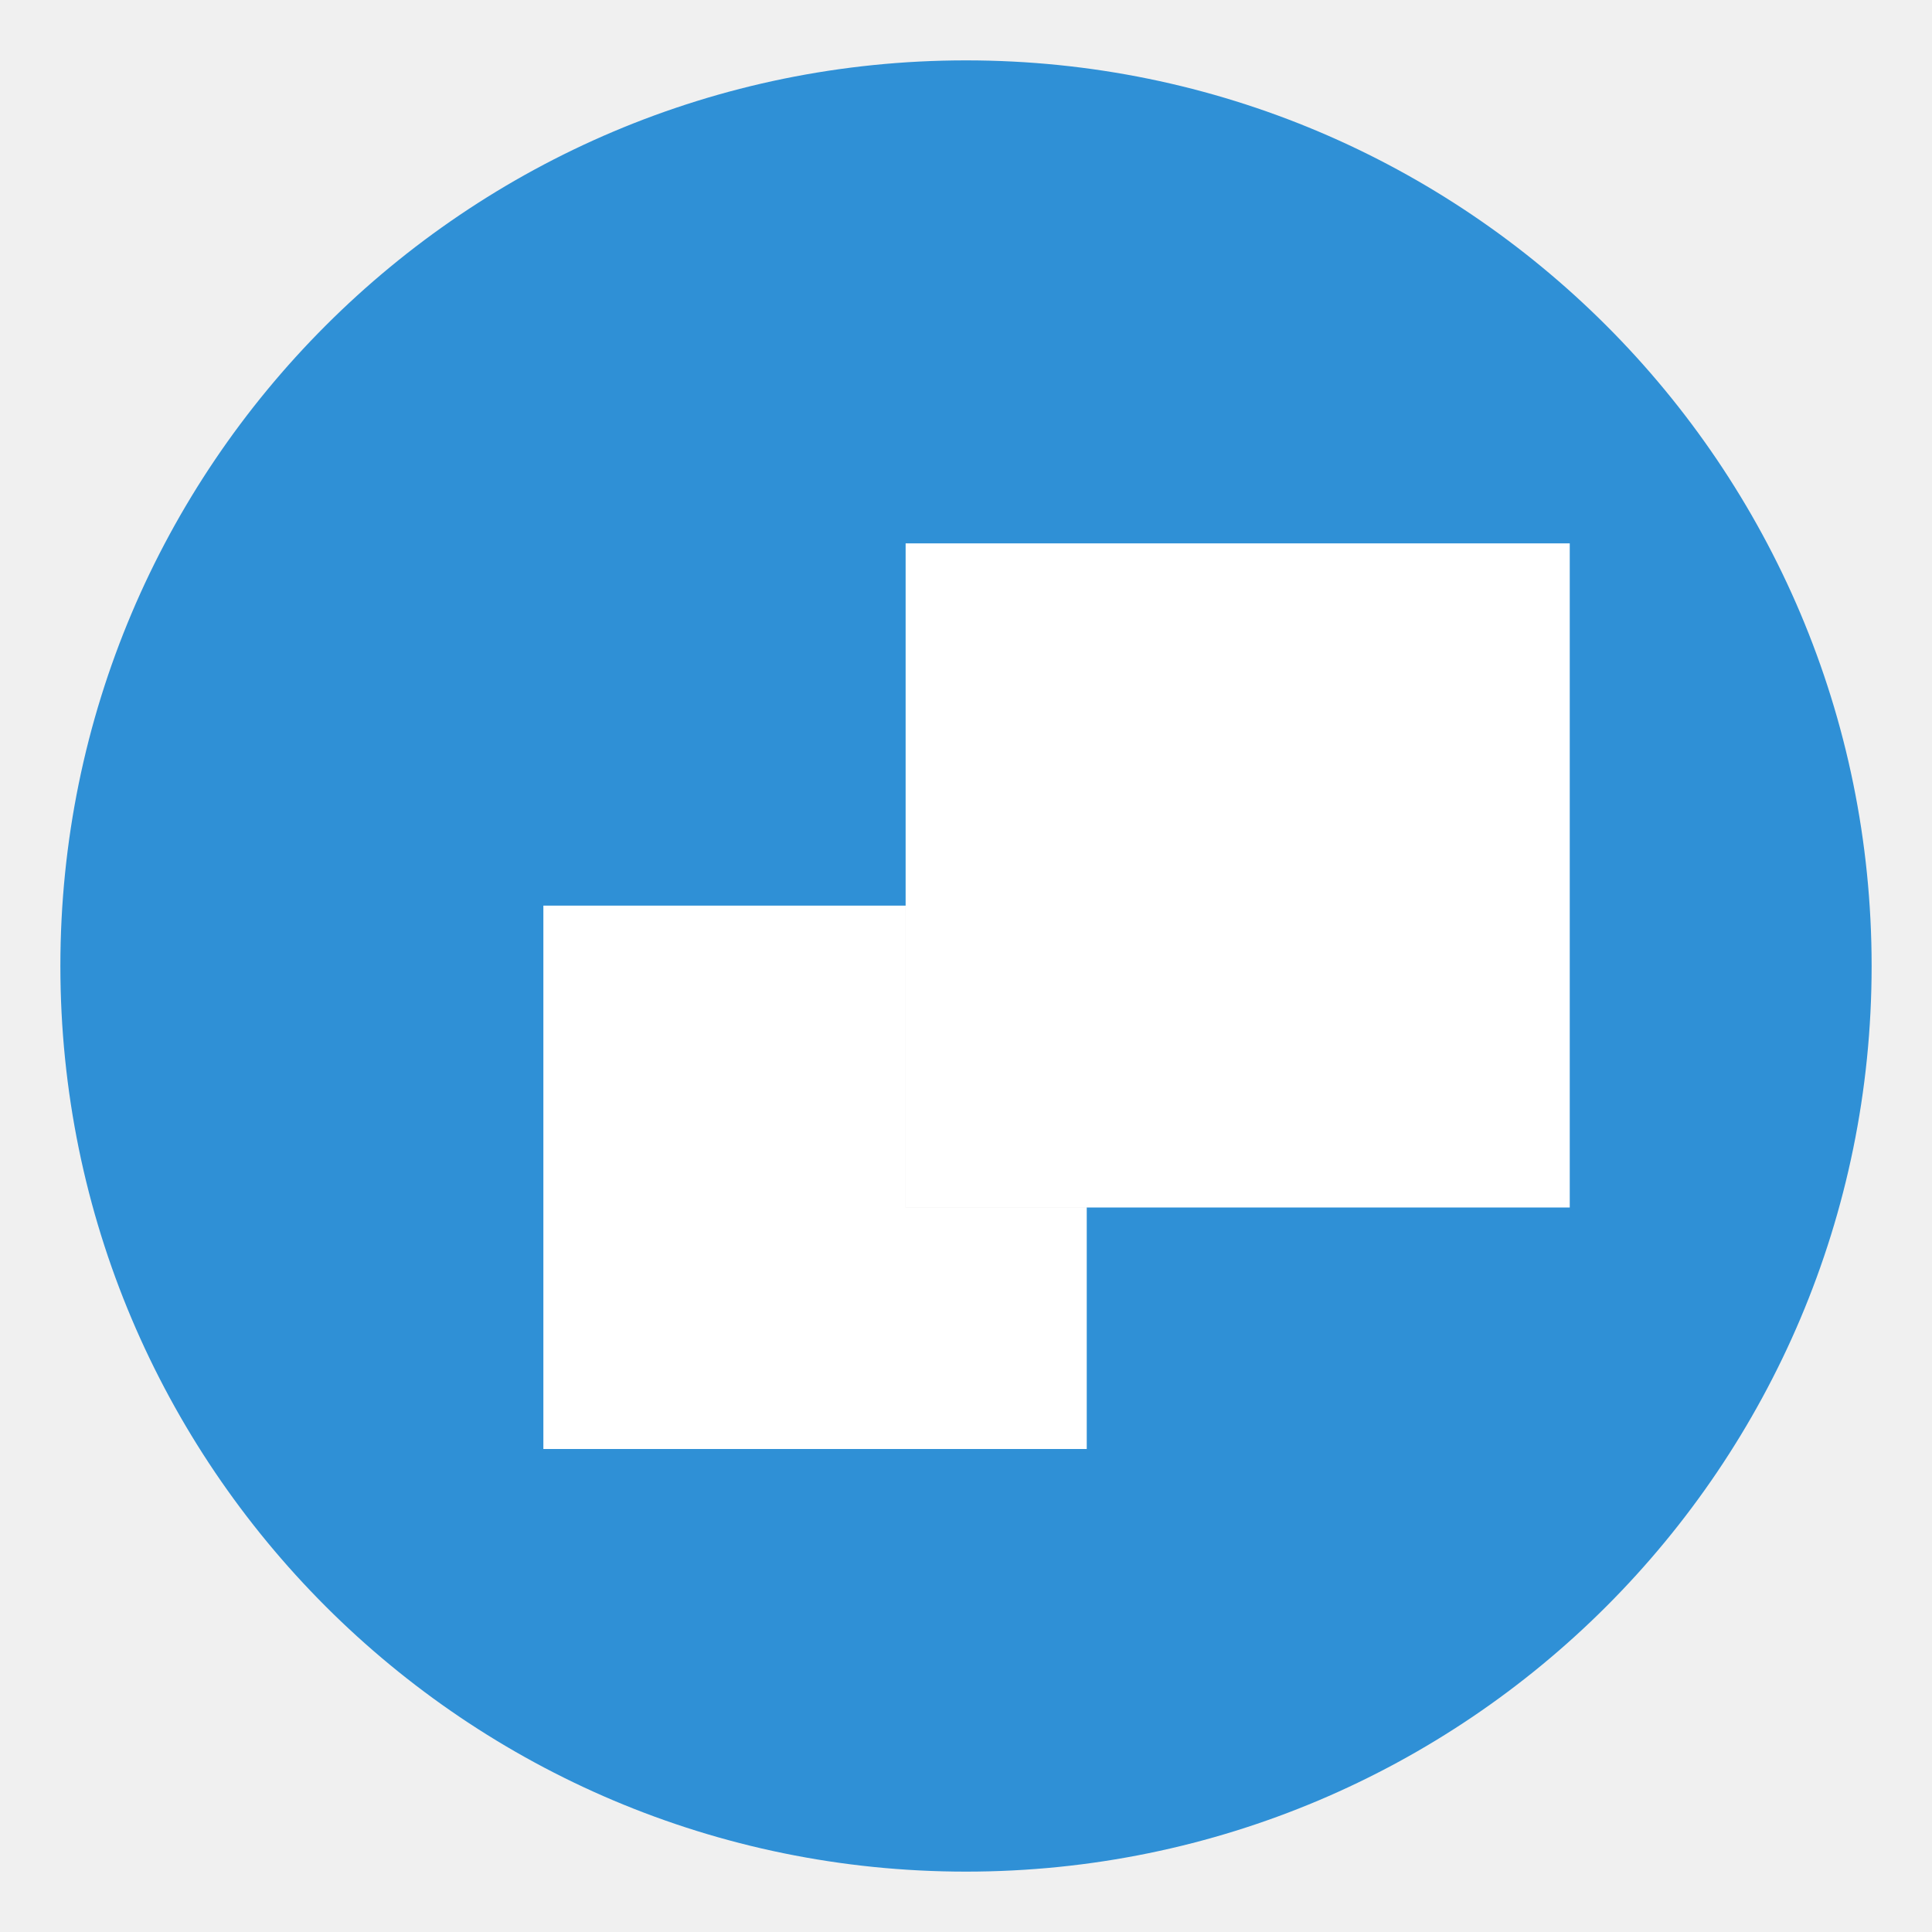
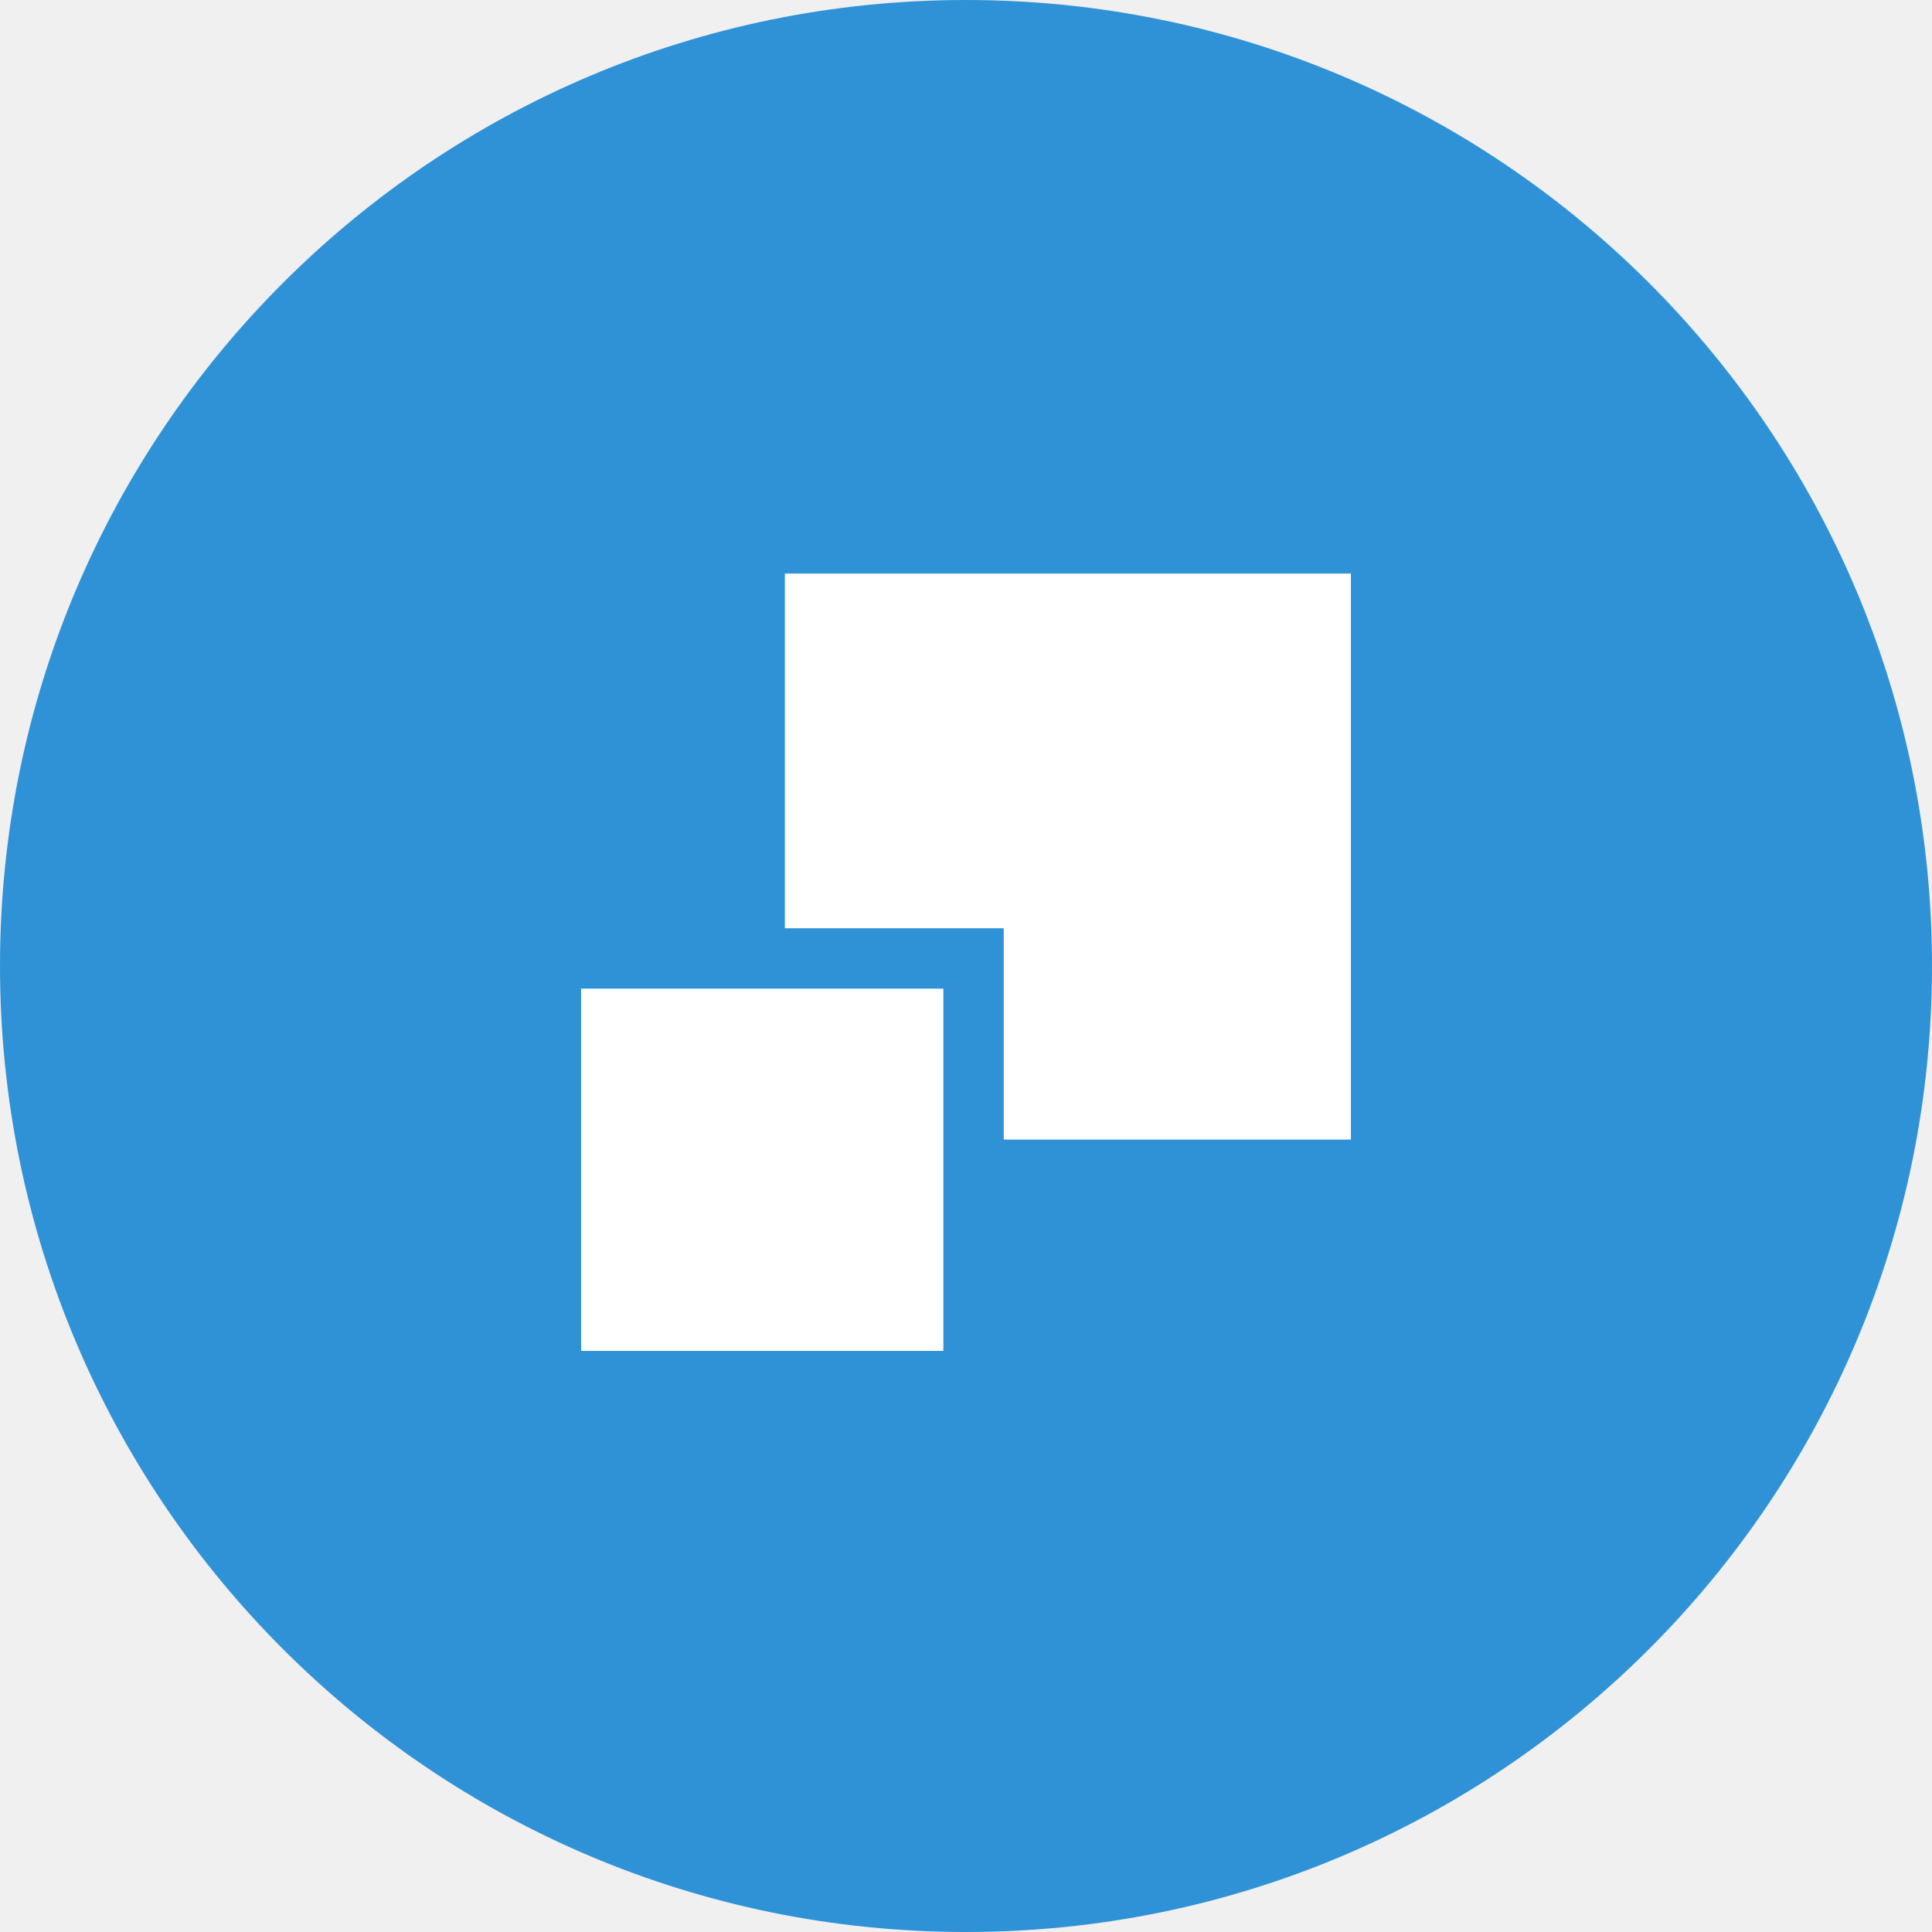
- <svg xmlns="http://www.w3.org/2000/svg" width="64" height="64" viewBox="0 0 64 64" fill="none">
-   <circle cx="32" cy="32" r="30" fill="#2F90D6" />
-   <rect x="18" y="30" width="18" height="18" fill="#FFFFFF" />
-   <rect x="30" y="30" width="6" height="10" fill="#000000" fill-opacity="0.12" />
-   <rect x="30" y="18" width="22" height="22" fill="#FFFFFF" />
+ <svg xmlns="http://www.w3.org/2000/svg" width="512" height="512" viewBox="0 0 512 512">
+   <circle cx="256" cy="256" r="256" fill="#3092D6" />
+   <rect x="200" y="144" width="166" height="166" fill="#ffffff" stroke="#3092D6" stroke-width="16" />
+   <rect x="146" y="254" width="112" height="112" fill="#ffffff" stroke="#3092D6" stroke-width="16" />
</svg>
